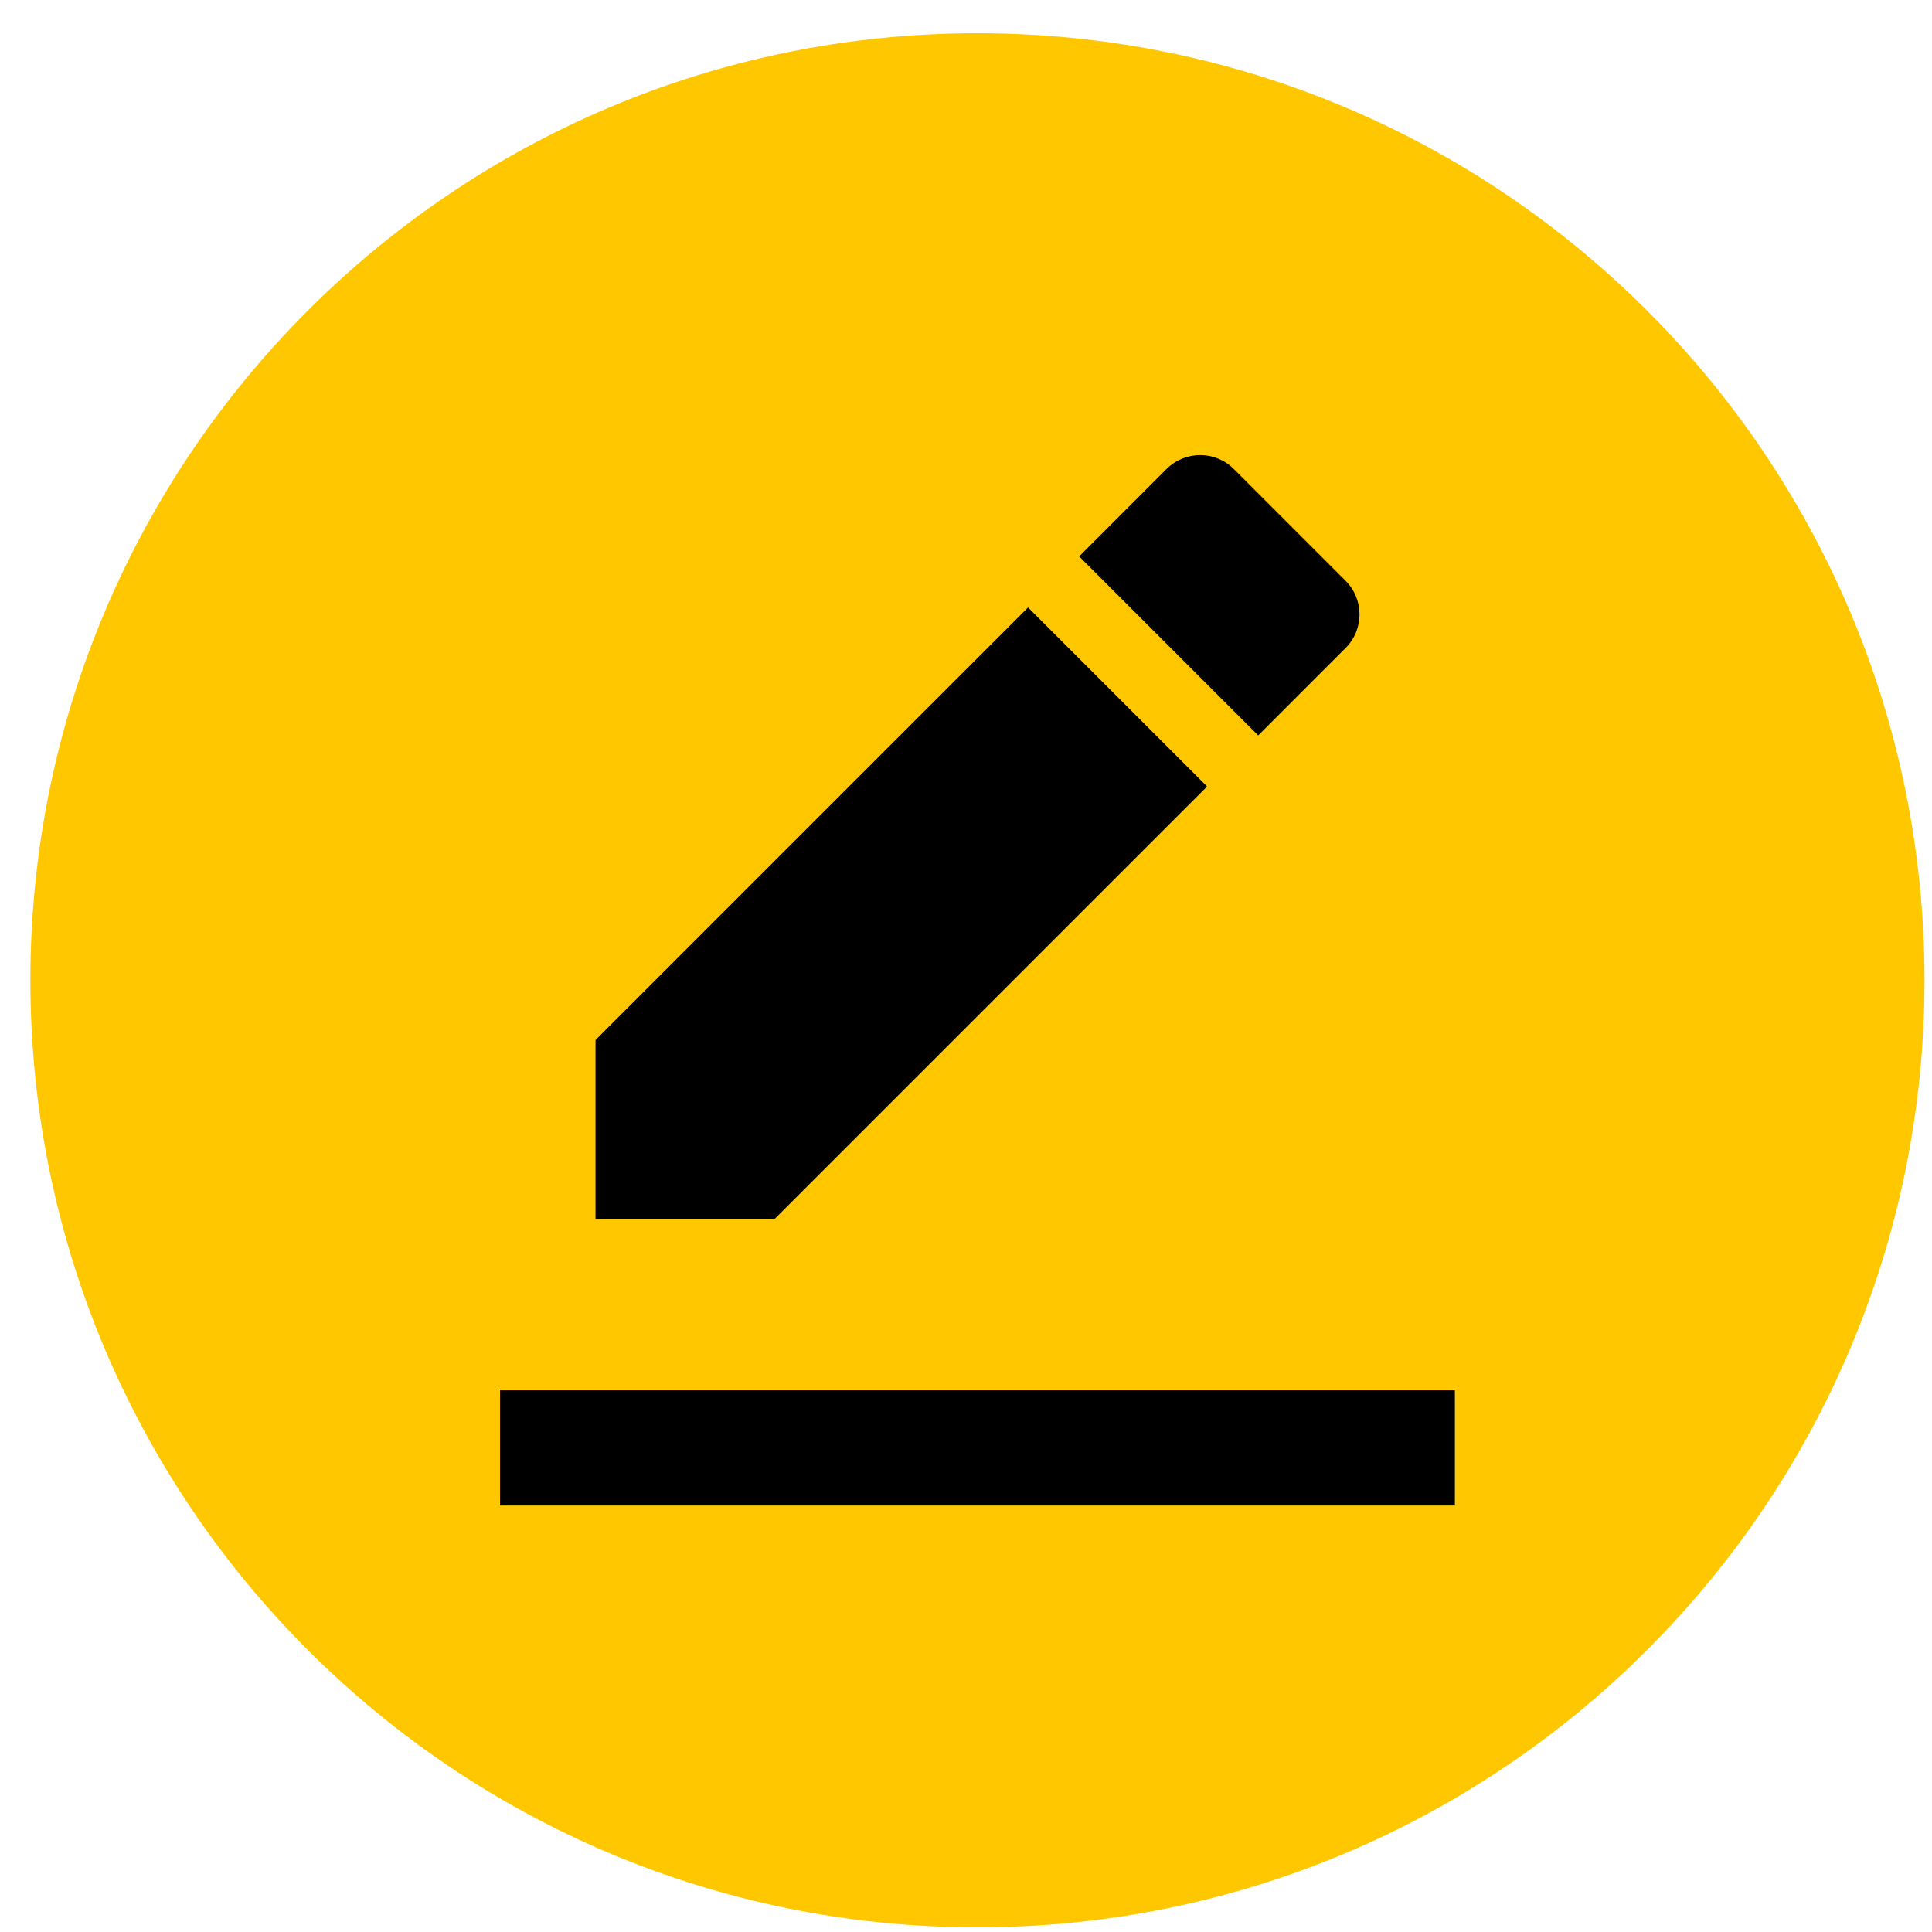
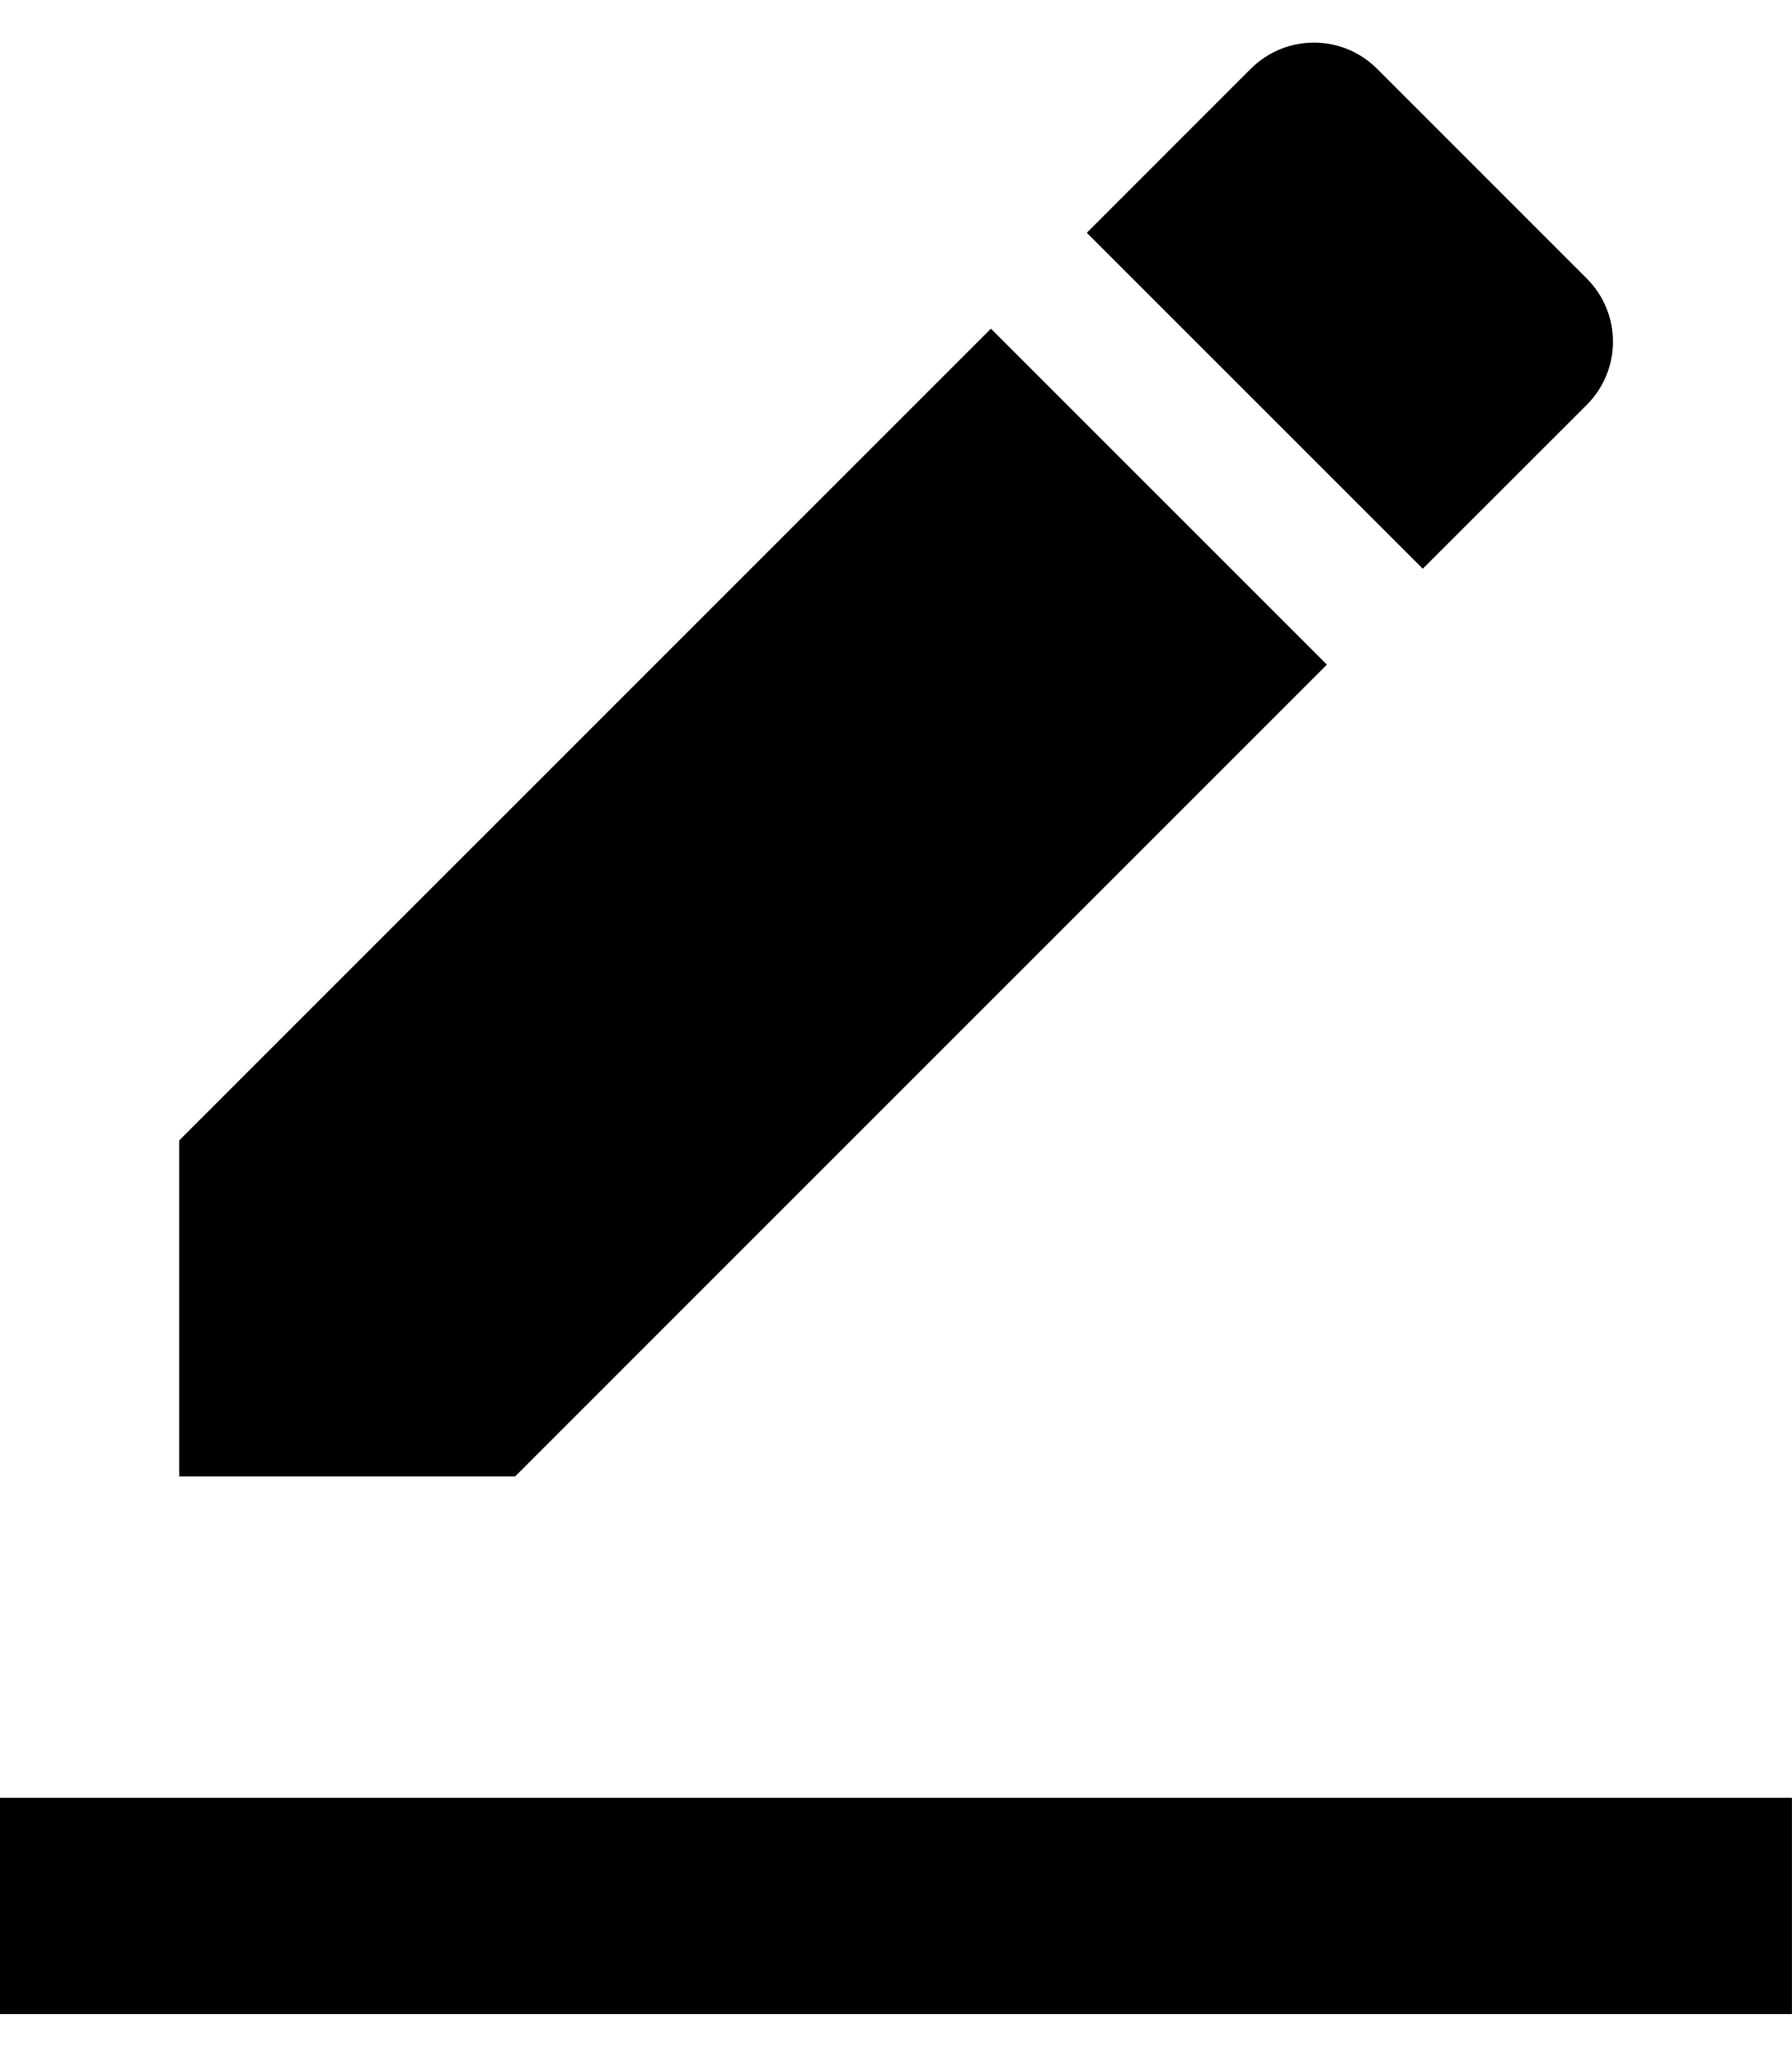
- <svg xmlns="http://www.w3.org/2000/svg" width="51" height="51" viewBox="0 0 51 51" fill="none">
-   <circle cx="25.802" cy="25.877" r="25" fill="#FFC700" />
-   <path d="M38.405 39.742H13.2V36.701H38.405V39.742ZM27.138 16.036L31.864 20.762L20.446 32.18H15.72V27.454L27.138 16.036ZM33.213 19.414L28.487 14.688L30.793 12.381C31.285 11.89 32.079 11.89 32.57 12.381L35.519 15.33C36.011 15.822 36.011 16.616 35.519 17.107L33.213 19.414Z" fill="black" />
+ <svg xmlns="http://www.w3.org/2000/svg" width="20" height="23" viewBox="0 0 20 23" fill="none">
+   <path d="M20 22.476H0V20.063H20V22.476ZM11.06 3.668L14.81 7.417L5.75 16.476H2V12.727L11.06 3.668ZM15.88 6.347L12.13 2.598L13.96 0.768C14.35 0.378 14.98 0.378 15.37 0.768L17.71 3.108C18.1 3.498 18.1 4.128 17.71 4.518L15.88 6.347Z" fill="black" />
</svg>
